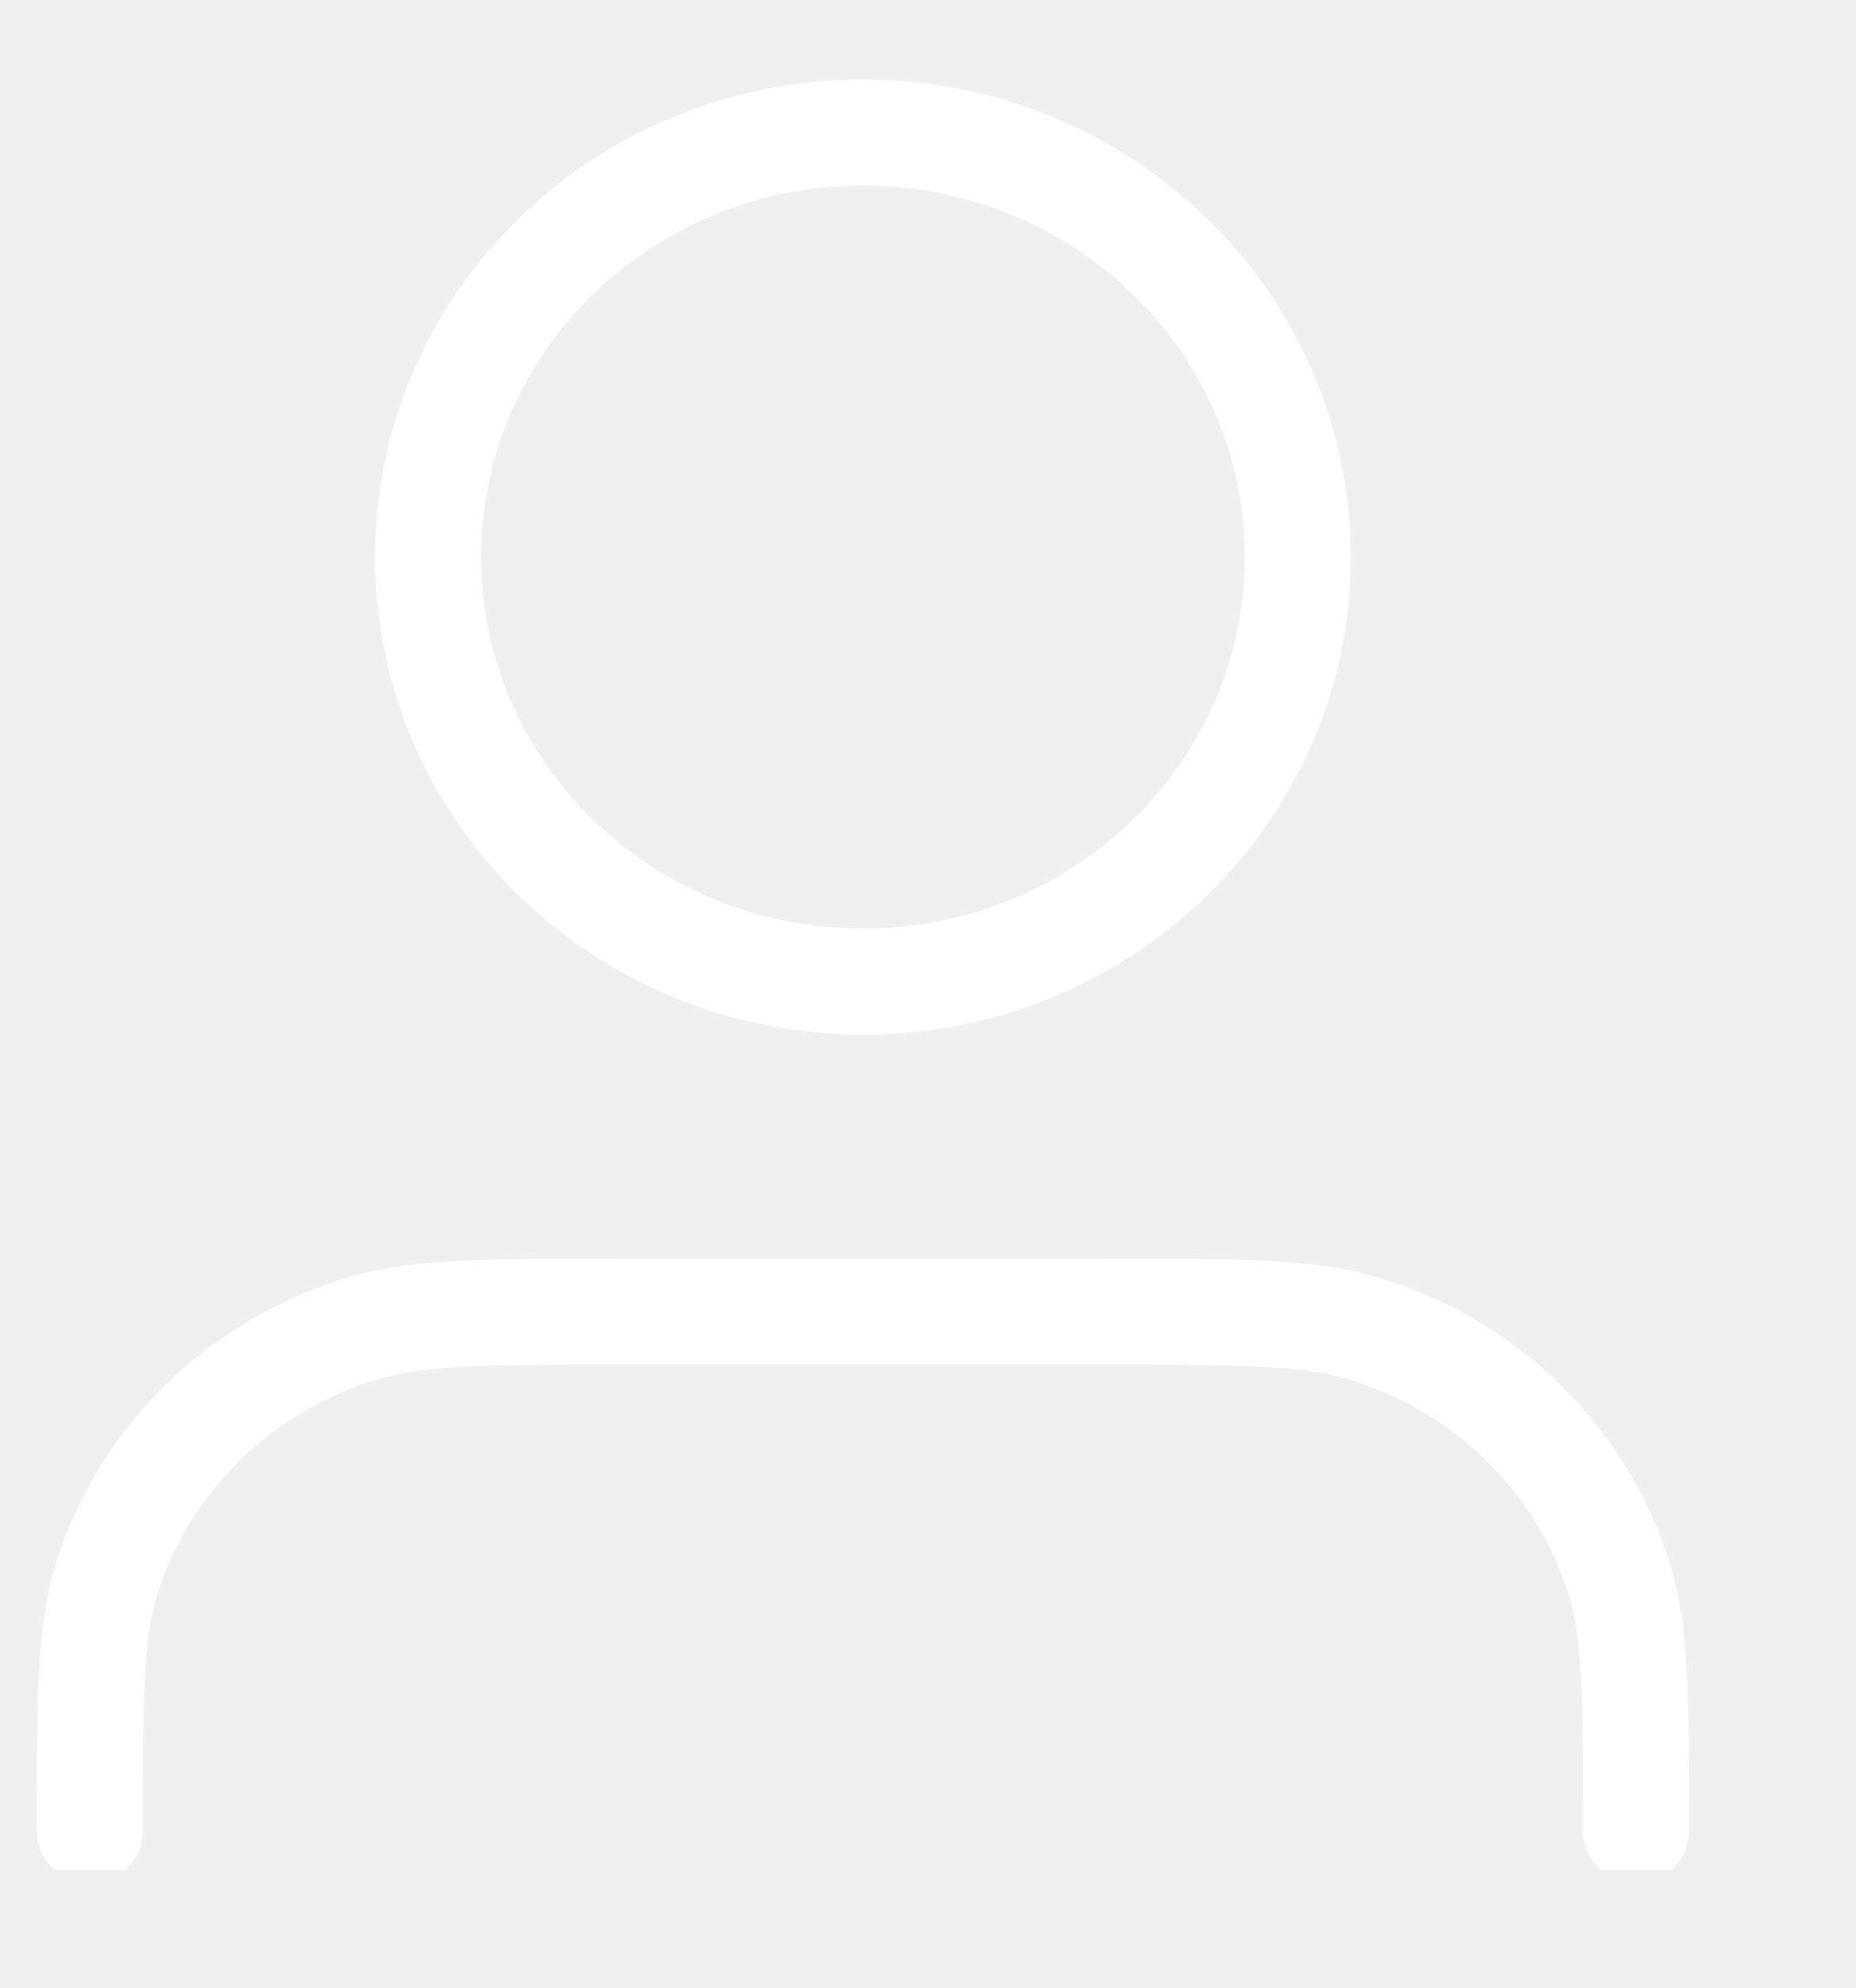
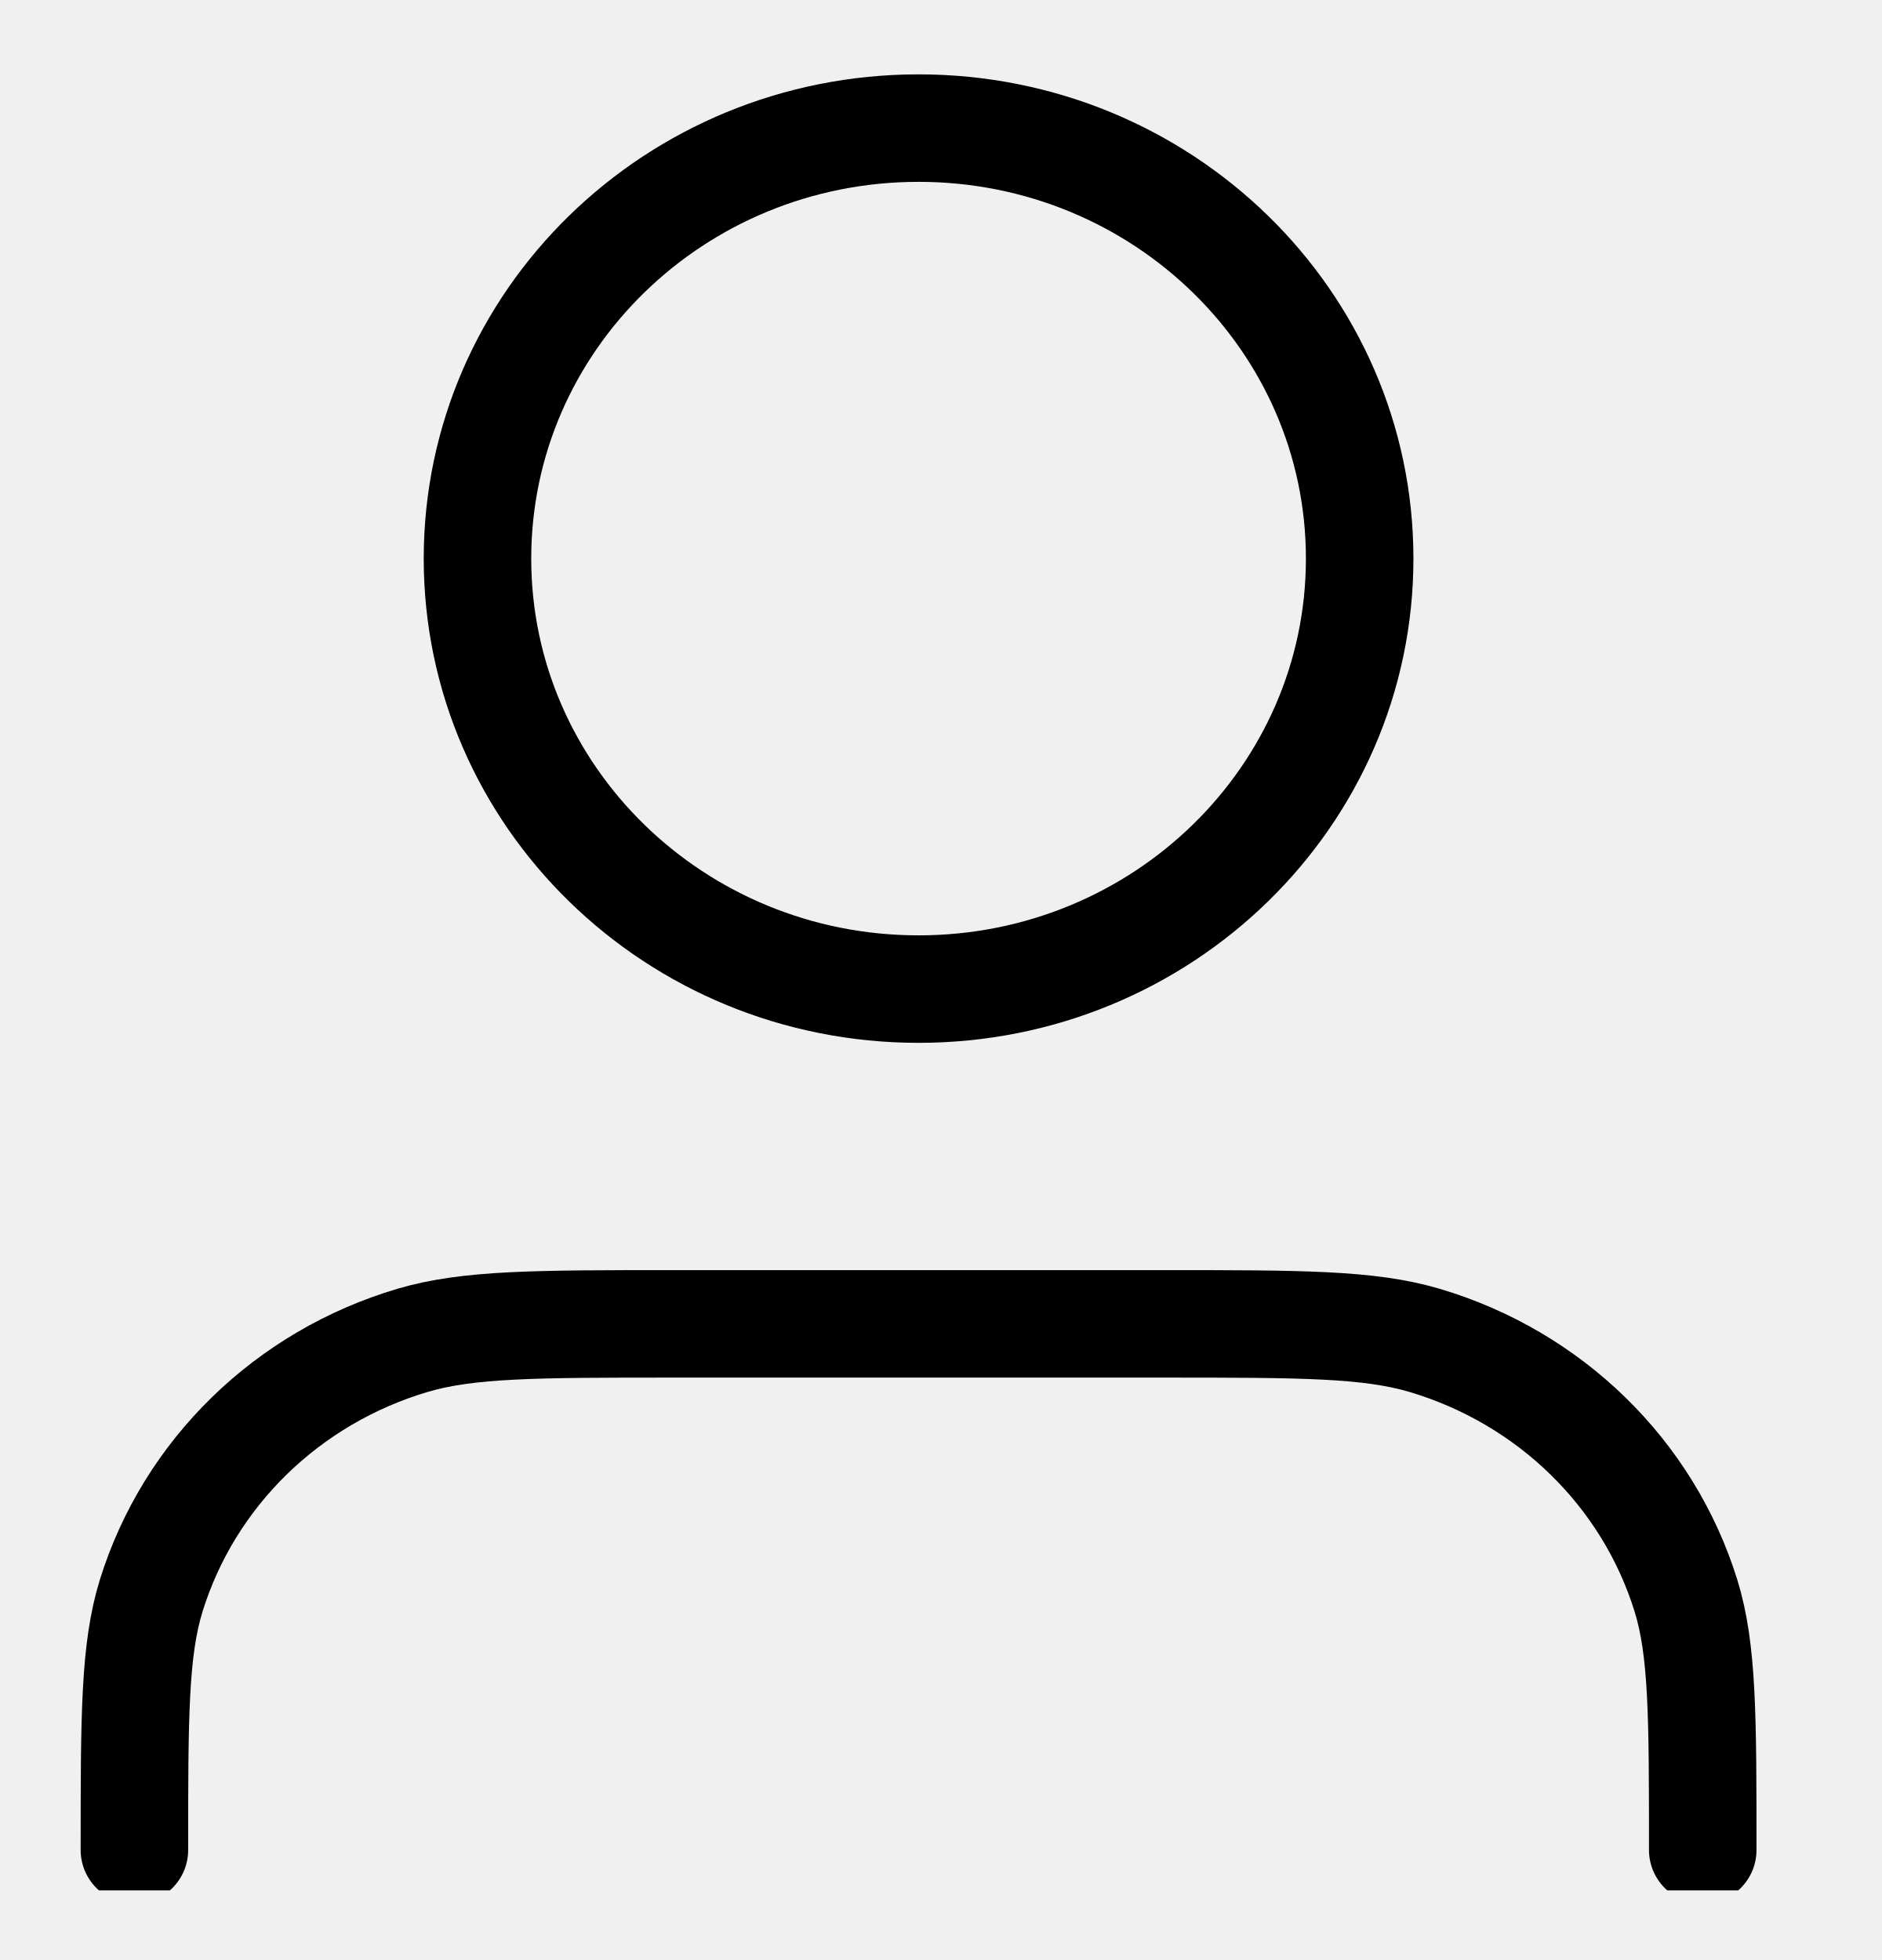
- <svg xmlns="http://www.w3.org/2000/svg" width="14" height="15" viewBox="0 0 14 15" fill="none">
+ <svg xmlns="http://www.w3.org/2000/svg" width="24" height="25" viewBox="0 0 24 25" fill="none">
  <g clip-path="url(#clip0_905_31)">
-     <path d="M12.344 13.812C12.344 12.819 12.344 12.322 12.219 11.918C11.936 11.008 11.207 10.296 10.274 10.02C9.86 9.897 9.352 9.897 8.334 9.897H4.688C3.671 9.897 3.162 9.897 2.748 10.02C1.816 10.296 1.086 11.008 0.803 11.918C0.678 12.322 0.678 12.819 0.678 13.812M9.792 4.203C9.792 5.972 8.323 7.406 6.511 7.406C4.699 7.406 3.23 5.972 3.23 4.203C3.23 2.434 4.699 1 6.511 1C8.323 1 9.792 2.434 9.792 4.203Z" stroke="white" stroke-width="0.8" stroke-linecap="round" stroke-linejoin="round" />
+     <path d="M21.714 23.597C21.714 21.895 21.714 21.043 21.499 20.35C21.014 18.79 19.763 17.57 18.165 17.096C17.456 16.886 16.583 16.886 14.839 16.886H8.589C6.844 16.886 5.972 16.886 5.262 17.096C3.664 17.57 2.414 18.79 1.929 20.35C1.714 21.043 1.714 21.895 1.714 23.597M17.339 7.125C17.339 10.157 14.82 12.616 11.714 12.616C8.607 12.616 6.089 10.157 6.089 7.125C6.089 4.092 8.607 1.634 11.714 1.634C14.82 1.634 17.339 4.092 17.339 7.125Z" stroke="black" stroke-width="1.371" stroke-linecap="round" stroke-linejoin="round" />
  </g>
  <defs>
    <clipPath id="clip0_905_31">
-       <rect width="14" height="14" fill="white" transform="translate(0 0.112305)" />
+       <rect width="24" height="24" fill="white" transform="translate(0 0.112305)" />
    </clipPath>
  </defs>
</svg>
